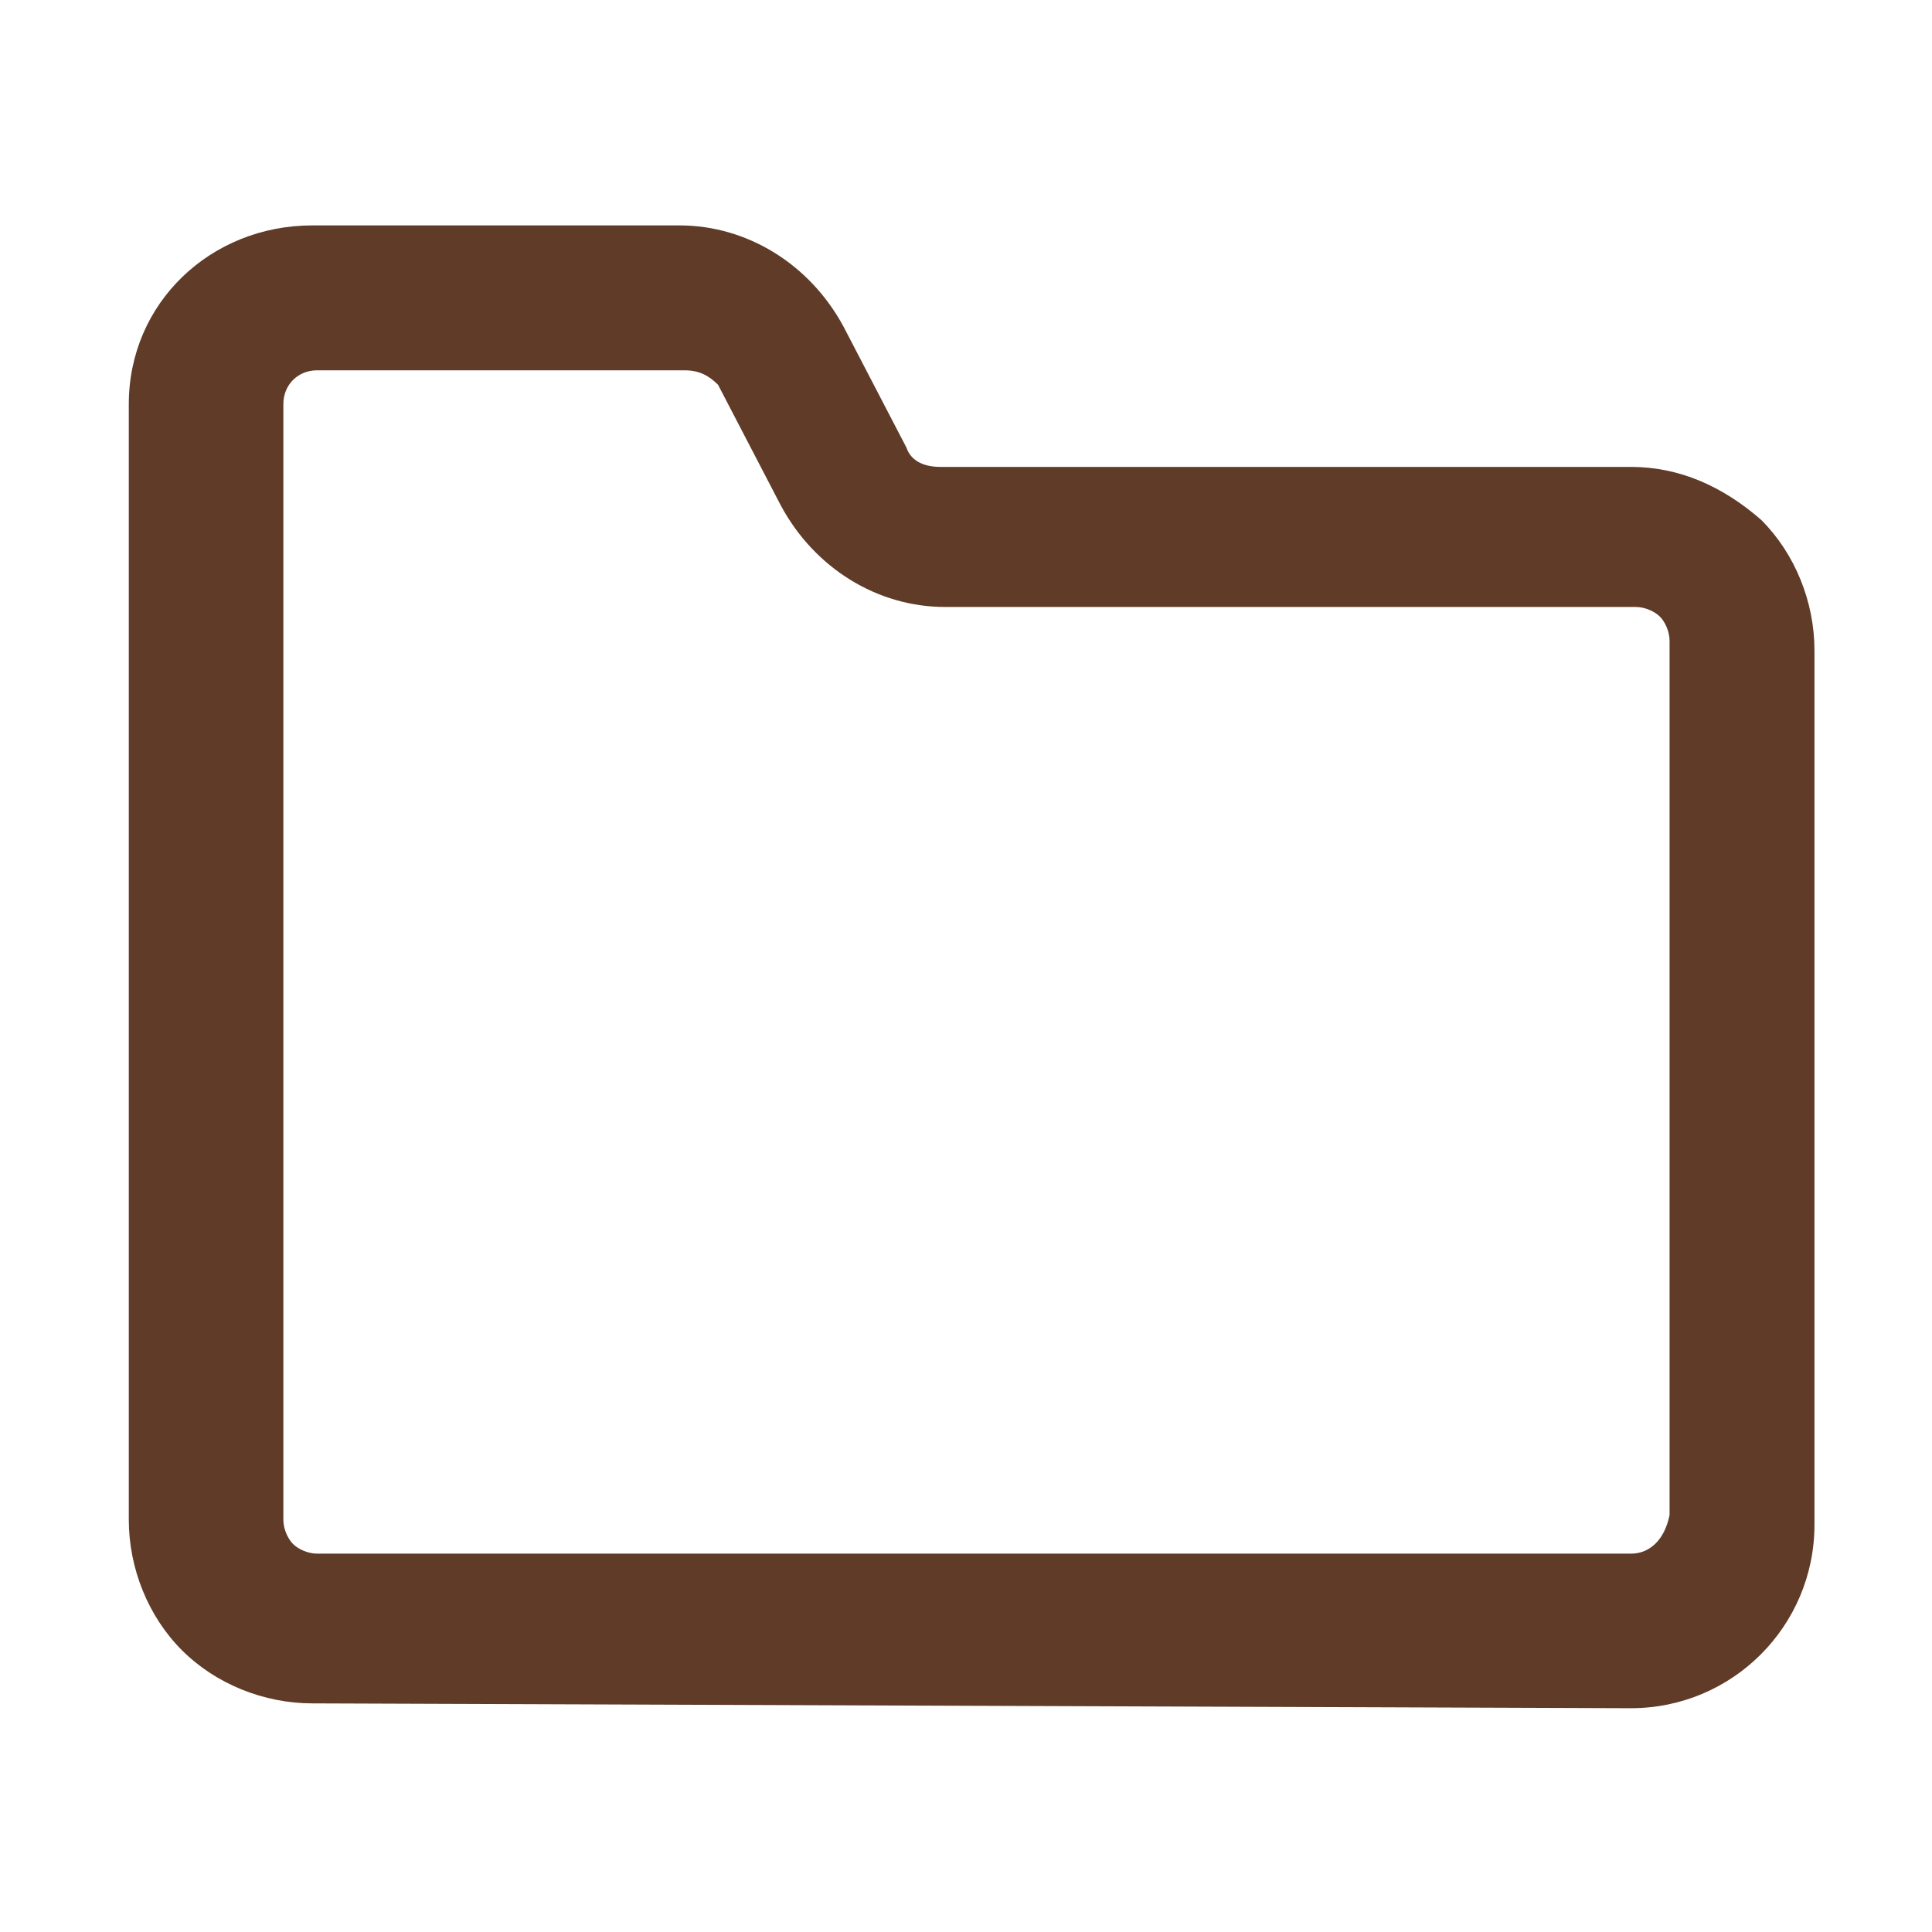
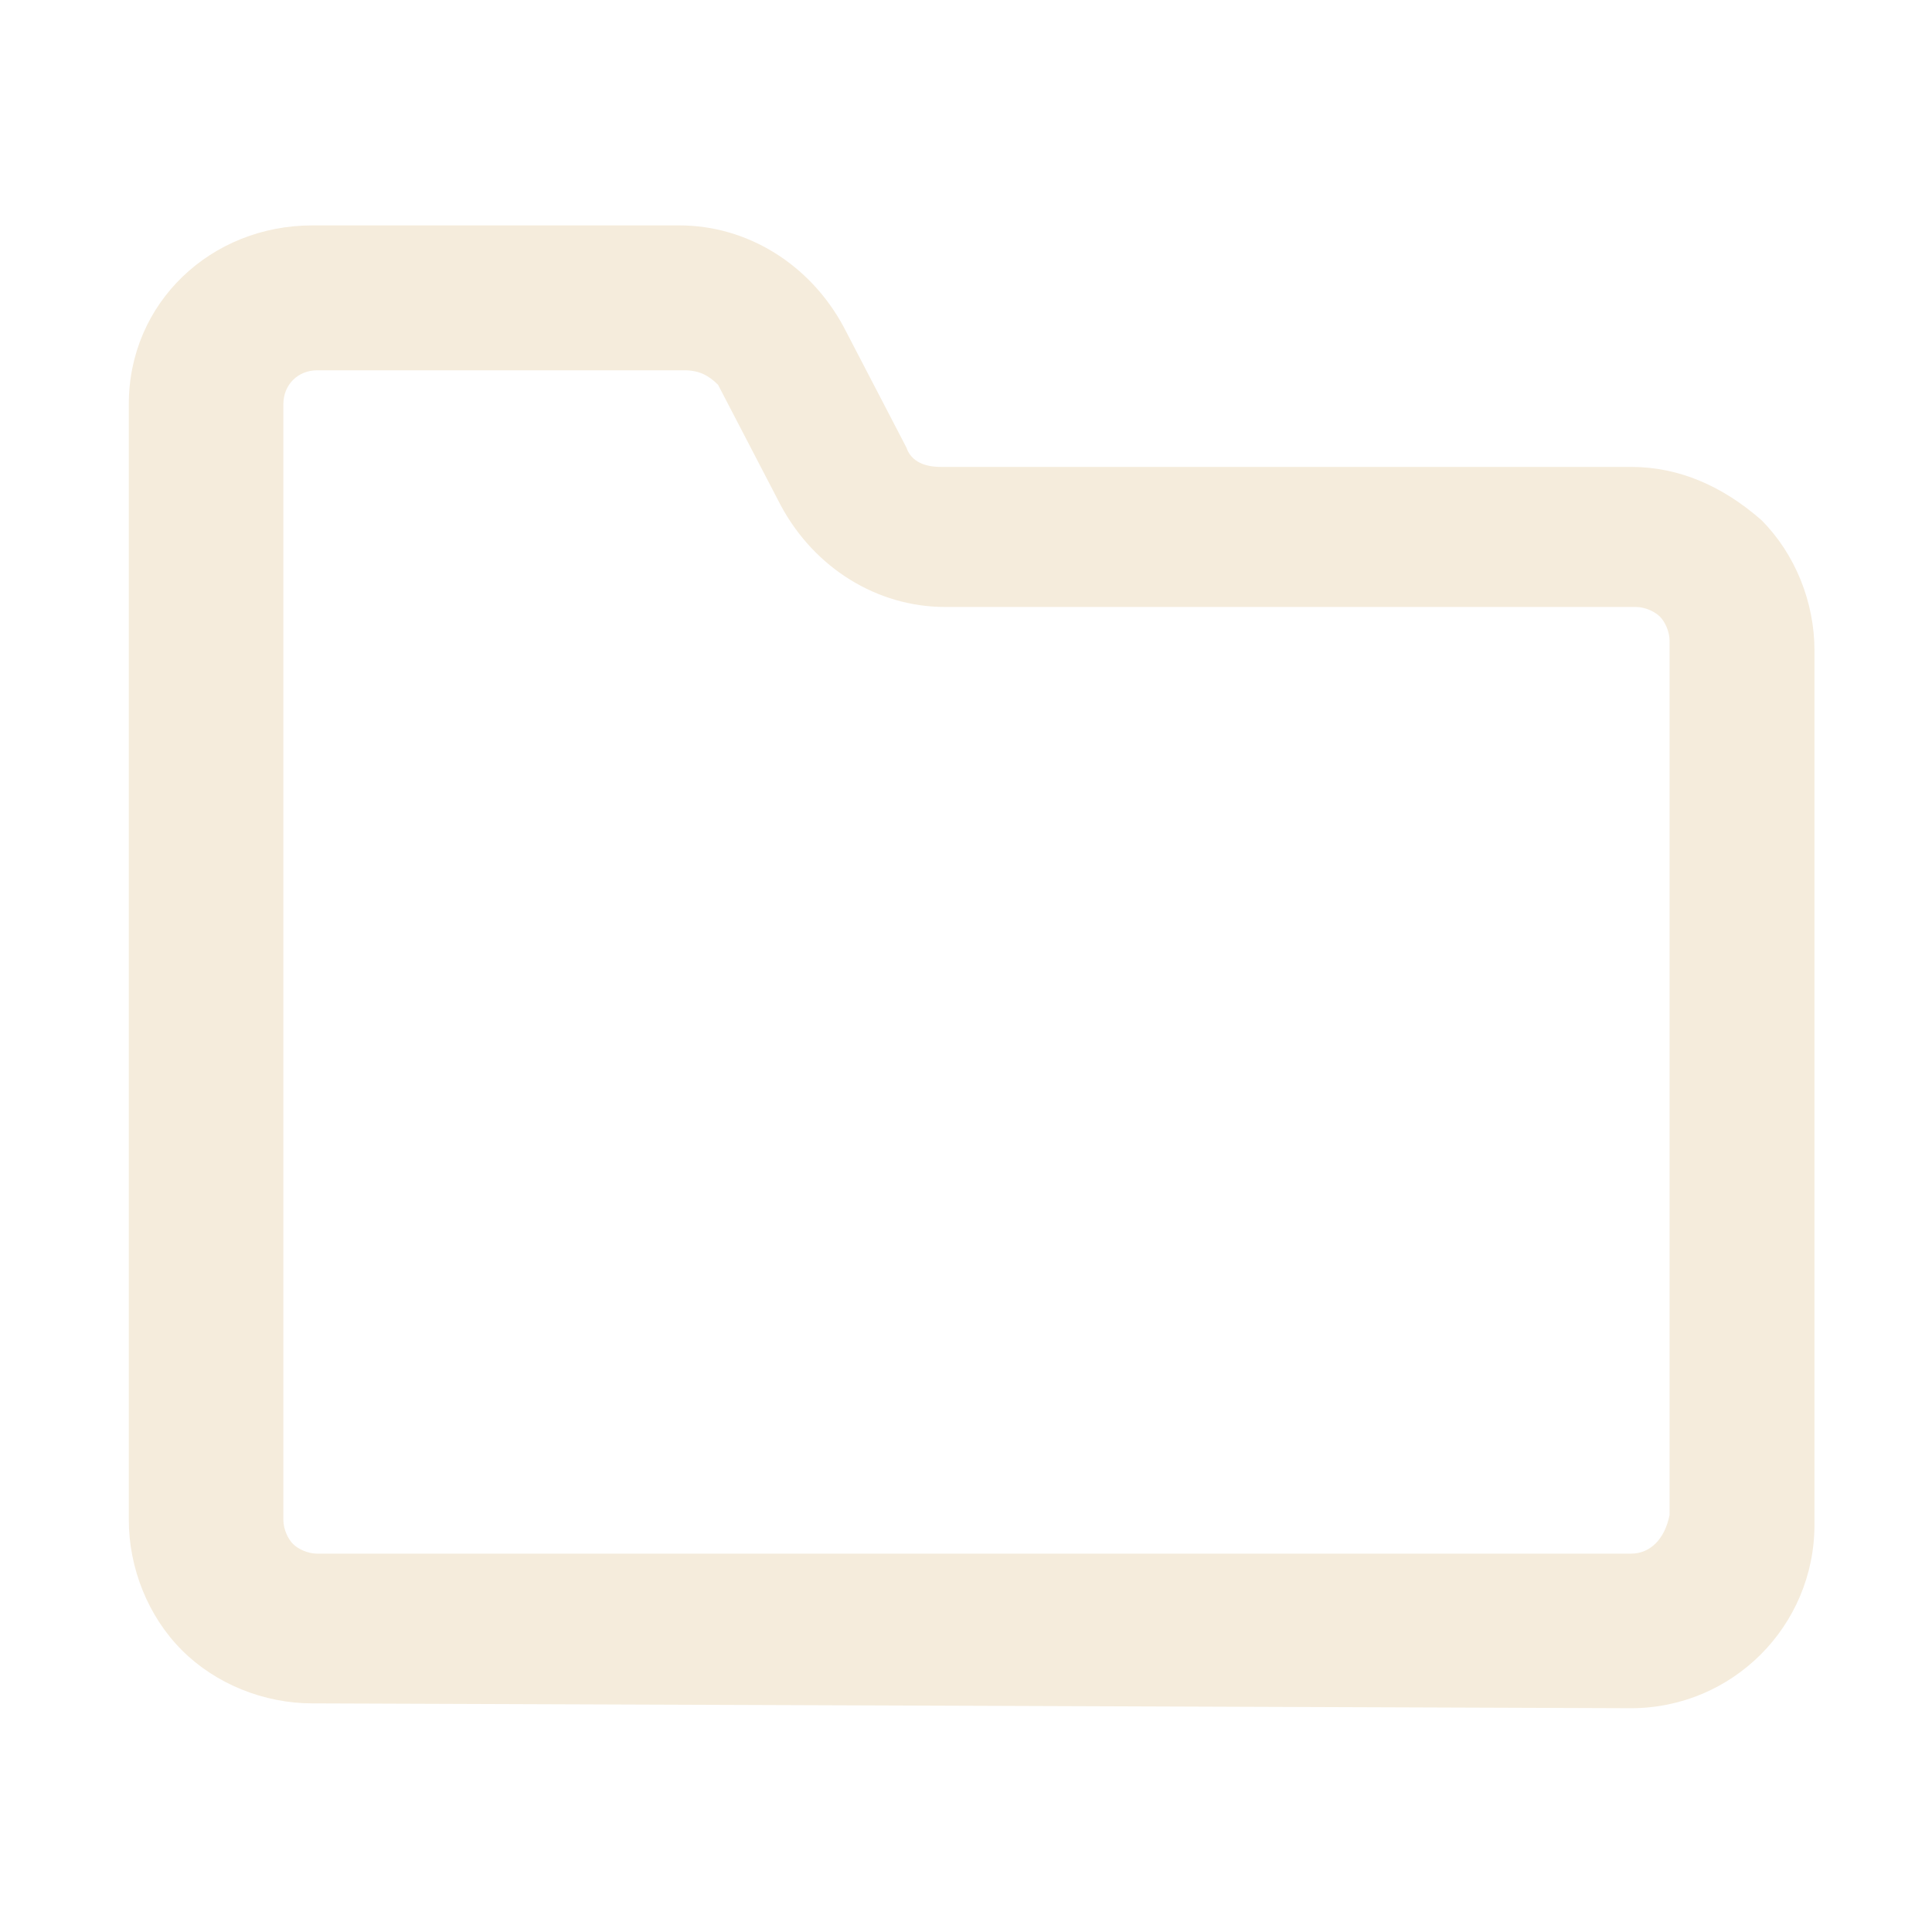
<svg xmlns="http://www.w3.org/2000/svg" width="60" height="60" viewBox="0 0 60 60" fill="none">
-   <path d="M9.7 52.9C8.2 52.9 6.7 52.3 5.65 51.25C4.6 50.2 4 48.7 4 47.2V12.55C4 9.4 6.55 7 9.7 7H21.1C23.2 7 25.15 8.2 26.2 10.15L28.15 13.9C28.3 14.35 28.75 14.5 29.2 14.5H50.65C52.15 14.5 53.5 15.1 54.7 16.15C55.75 17.2 56.35 18.7 56.35 20.2V47.35C56.35 50.5 53.8 53.05 50.65 53.05L9.7 52.9ZM21.25 11.5H9.85C9.25 11.5 8.8 11.95 8.8 12.55V47.2C8.8 47.5 8.95 47.8 9.1 47.95C9.25 48.1 9.55 48.25 9.85 48.25H50.65C51.25 48.25 51.7 47.8 51.85 47.05V19.9C51.85 19.6 51.7 19.3 51.55 19.15C51.4 19 51.1 18.85 50.8 18.85H29.35C27.25 18.85 25.3 17.65 24.25 15.7L22.3 11.95C22 11.65 21.7 11.5 21.25 11.5Z" fill="#5F3B28" />
+   <path d="M9.7 52.9C8.2 52.9 6.7 52.3 5.65 51.25C4.6 50.2 4 48.7 4 47.2V12.55C4 9.4 6.55 7 9.7 7H21.1C23.2 7 25.15 8.2 26.2 10.15L28.15 13.9C28.3 14.35 28.75 14.5 29.2 14.5H50.65C52.15 14.5 53.5 15.1 54.7 16.15C55.75 17.2 56.35 18.7 56.35 20.2V47.35C56.35 50.5 53.8 53.05 50.65 53.05L9.7 52.9ZM21.25 11.5H9.85C9.25 11.5 8.8 11.95 8.8 12.55V47.2C8.8 47.5 8.95 47.8 9.1 47.95C9.25 48.1 9.55 48.25 9.85 48.25H50.65C51.25 48.25 51.7 47.8 51.85 47.05V19.9C51.85 19.6 51.7 19.3 51.55 19.15C51.4 19 51.1 18.85 50.8 18.85H29.35C27.25 18.85 25.3 17.65 24.25 15.7L22.3 11.95C22 11.65 21.7 11.5 21.25 11.5Z" fill="#F5ECDC" />
</svg>
